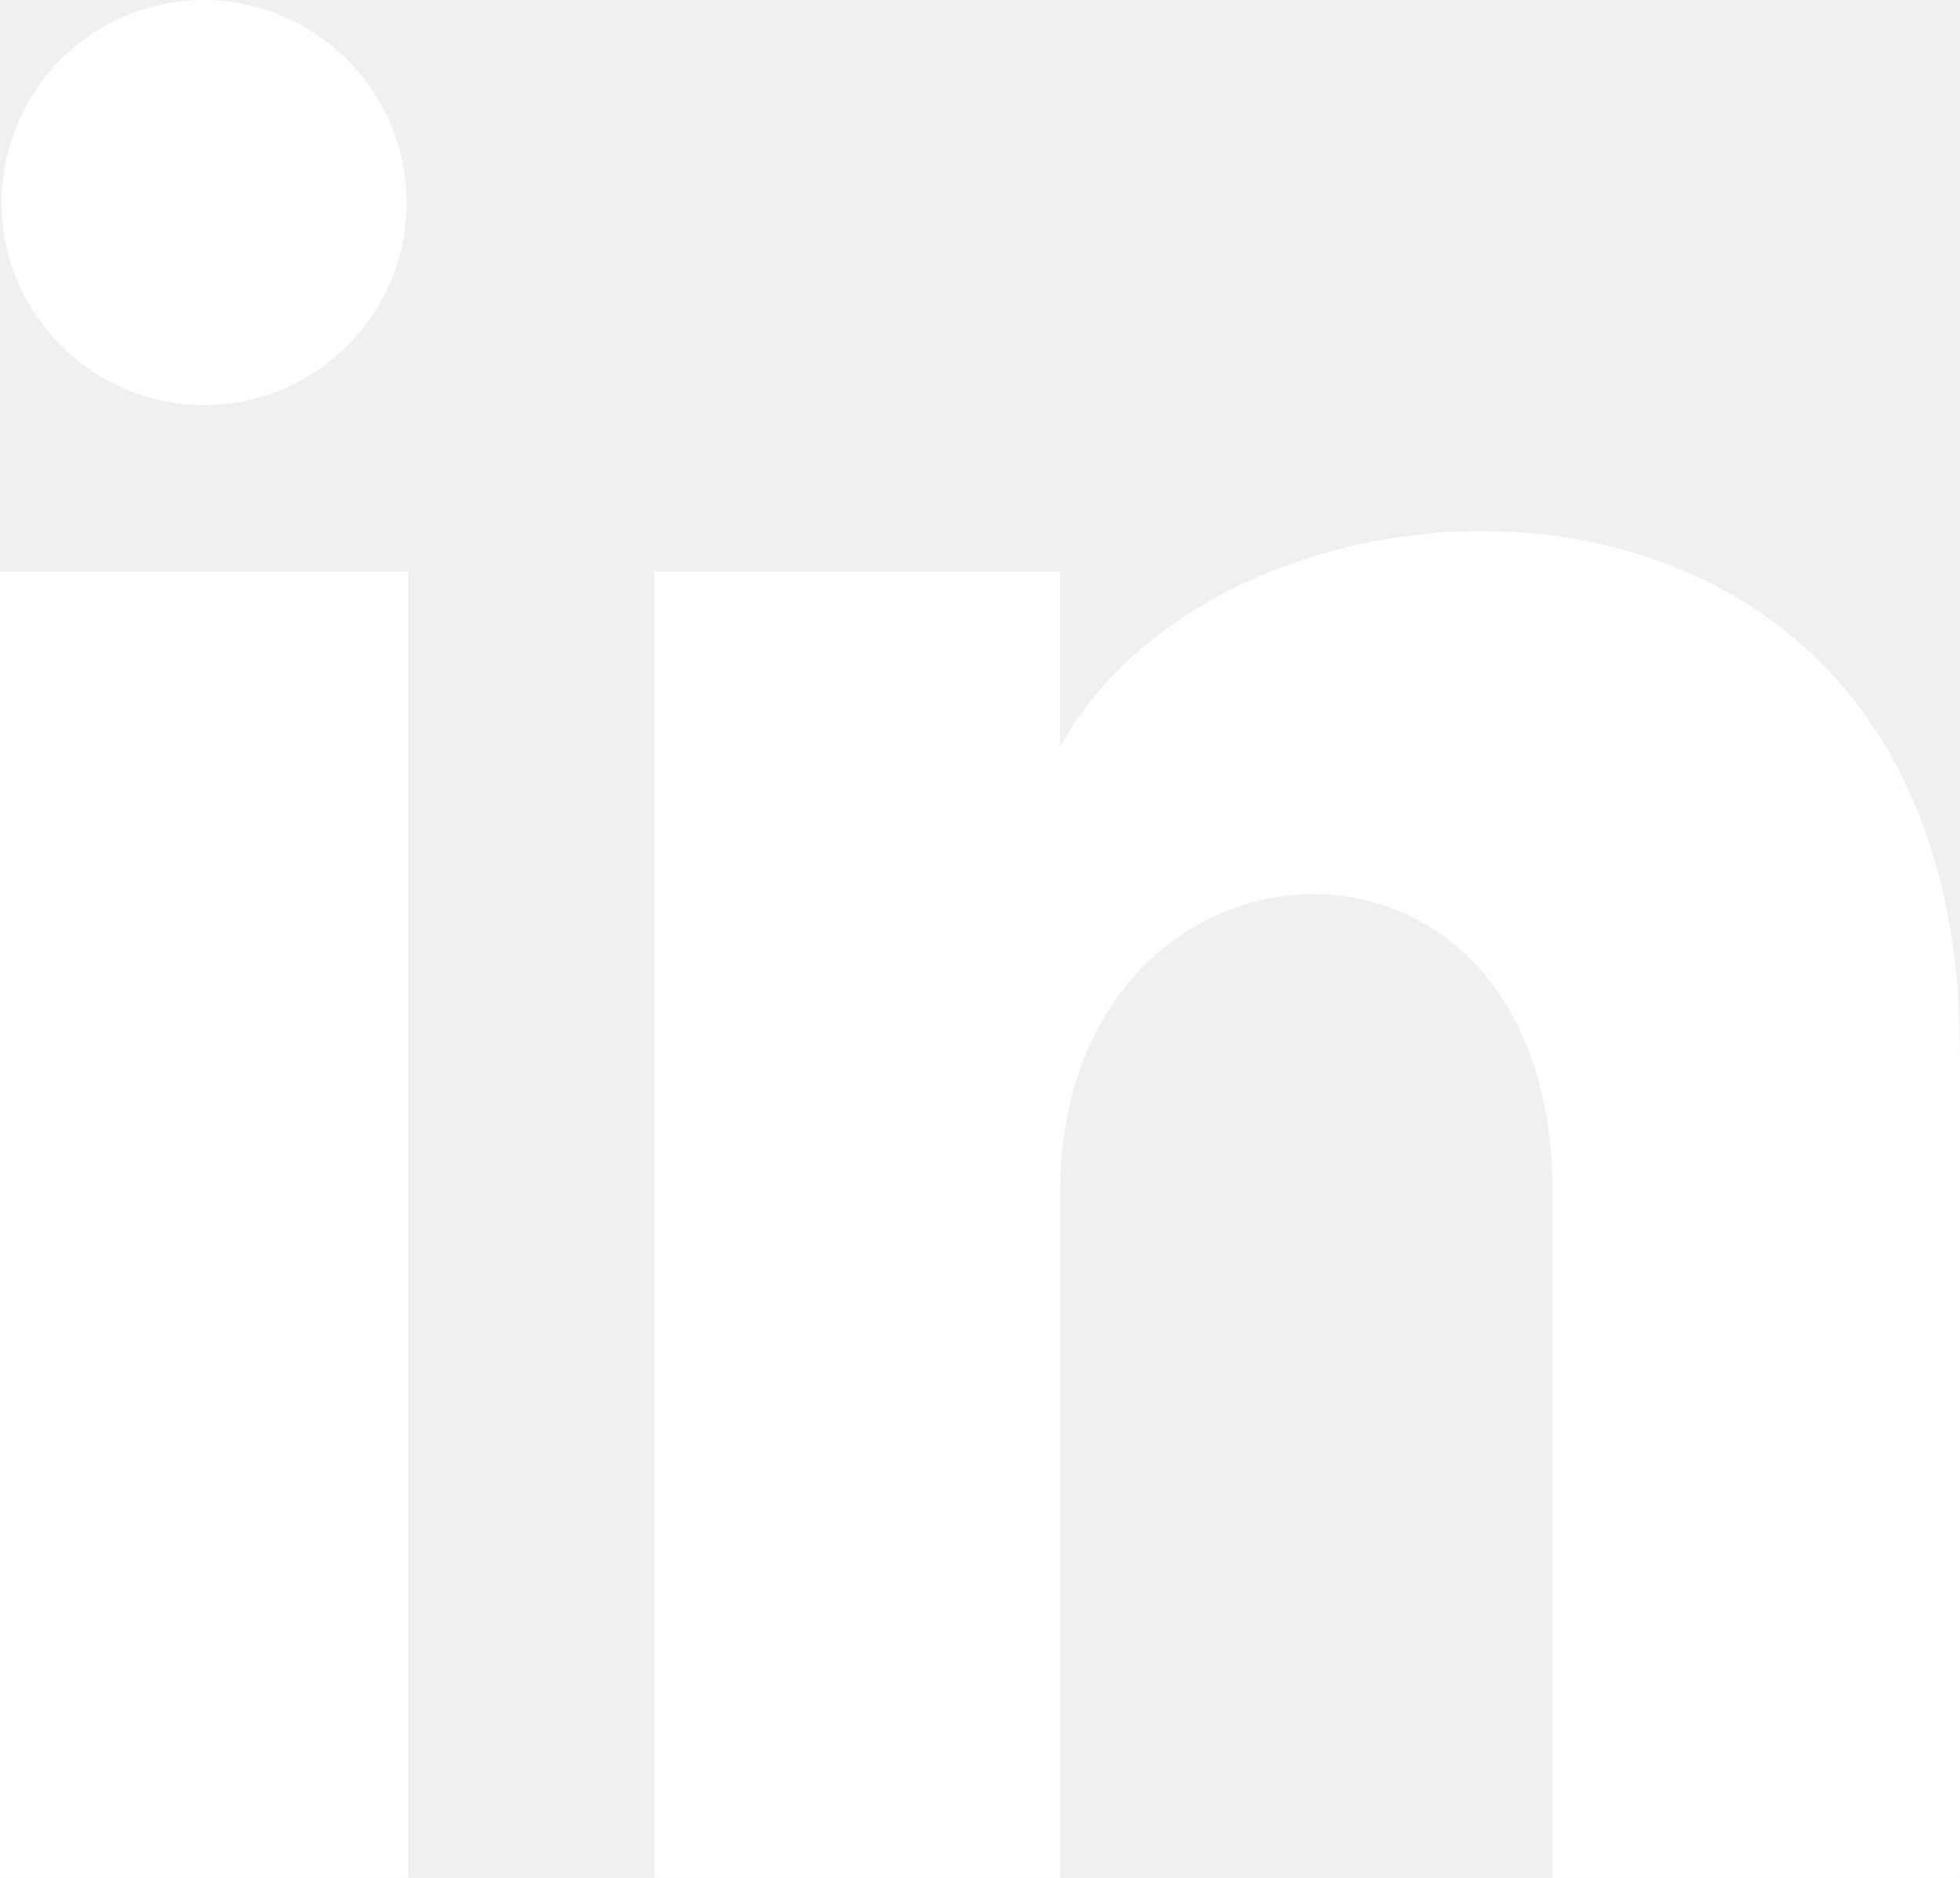
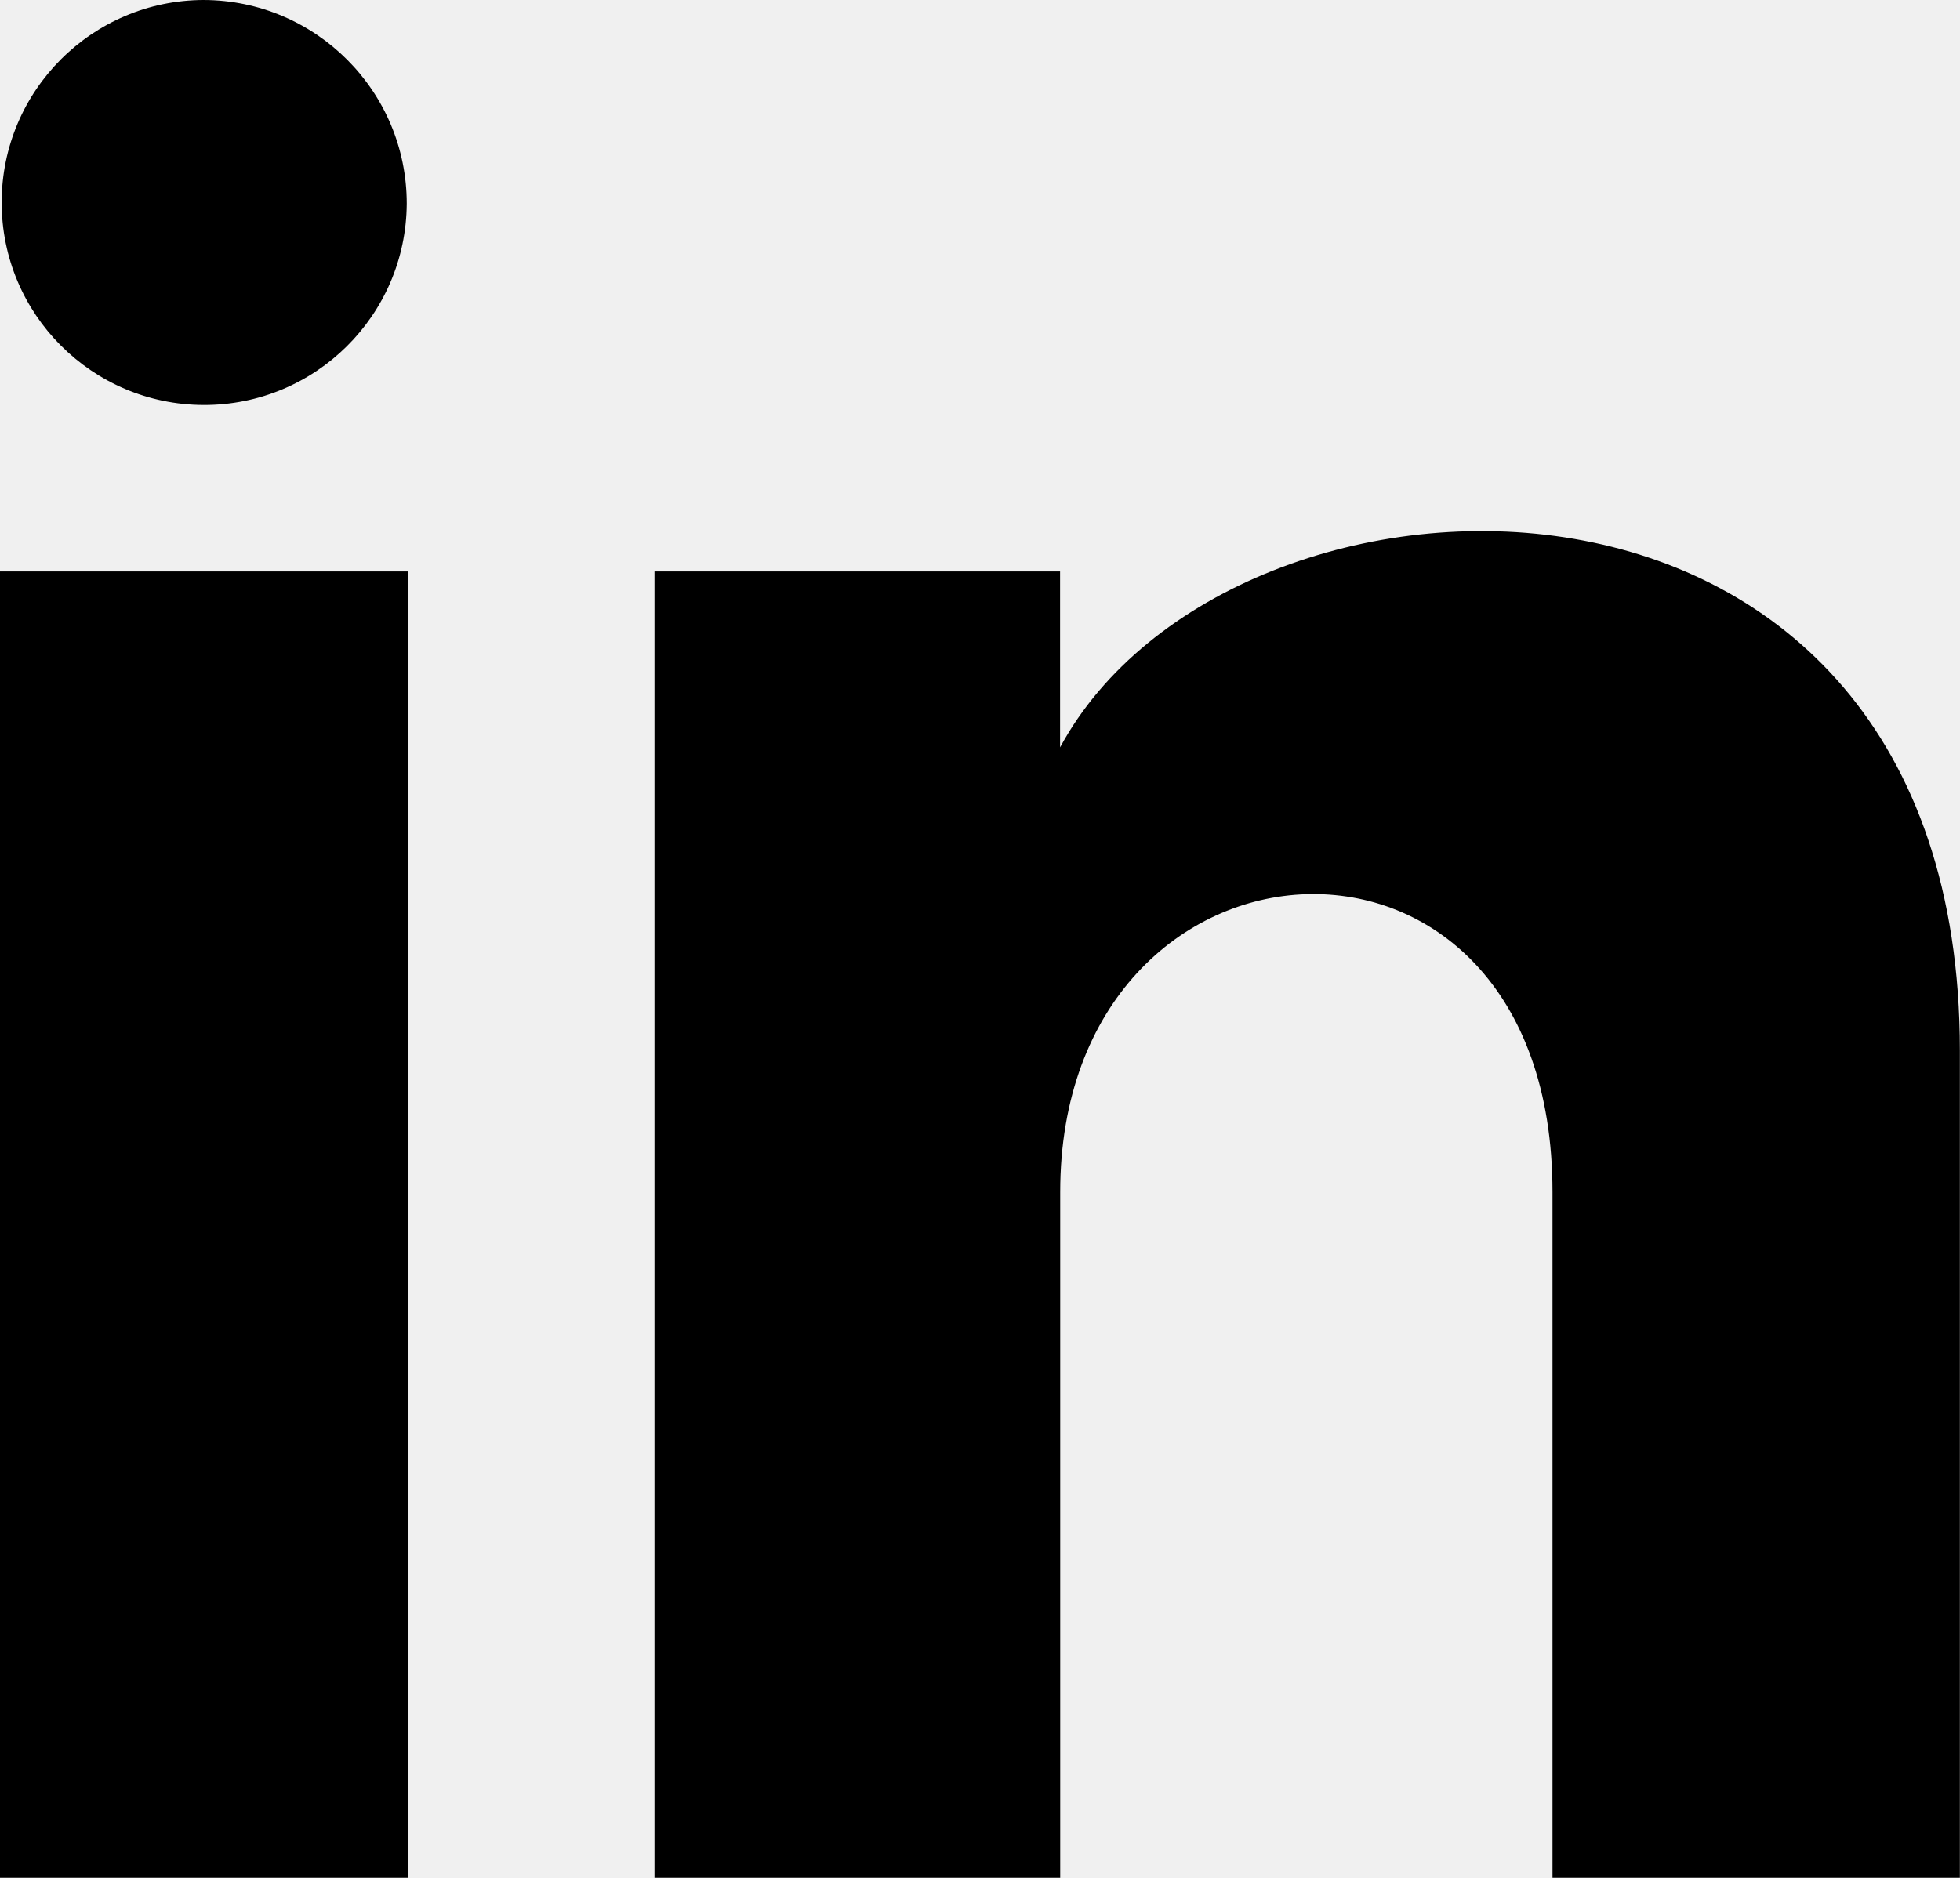
<svg xmlns="http://www.w3.org/2000/svg" width="15.396" height="14.754" viewBox="0 0 15.396 14.754">
  <defs>
-     <style>.a{fill:#fff;}</style>
+     <style>.a{fill:#000;}</style>
  </defs>
  <path class="a" d="M3.195,2.6A1.591,1.591,0,1,1,1.6,1,1.6,1.6,0,0,1,3.195,2.6ZM3.207,5.49H0V15.754H3.207Zm5.12,0H5.141V15.754H8.328V10.366c0-3,3.867-3.241,3.867,0v5.388h3.2v-6.5c0-5.055-5.723-4.871-7.068-2.382V5.49Z" transform="translate(0 -1)" />
</svg>
